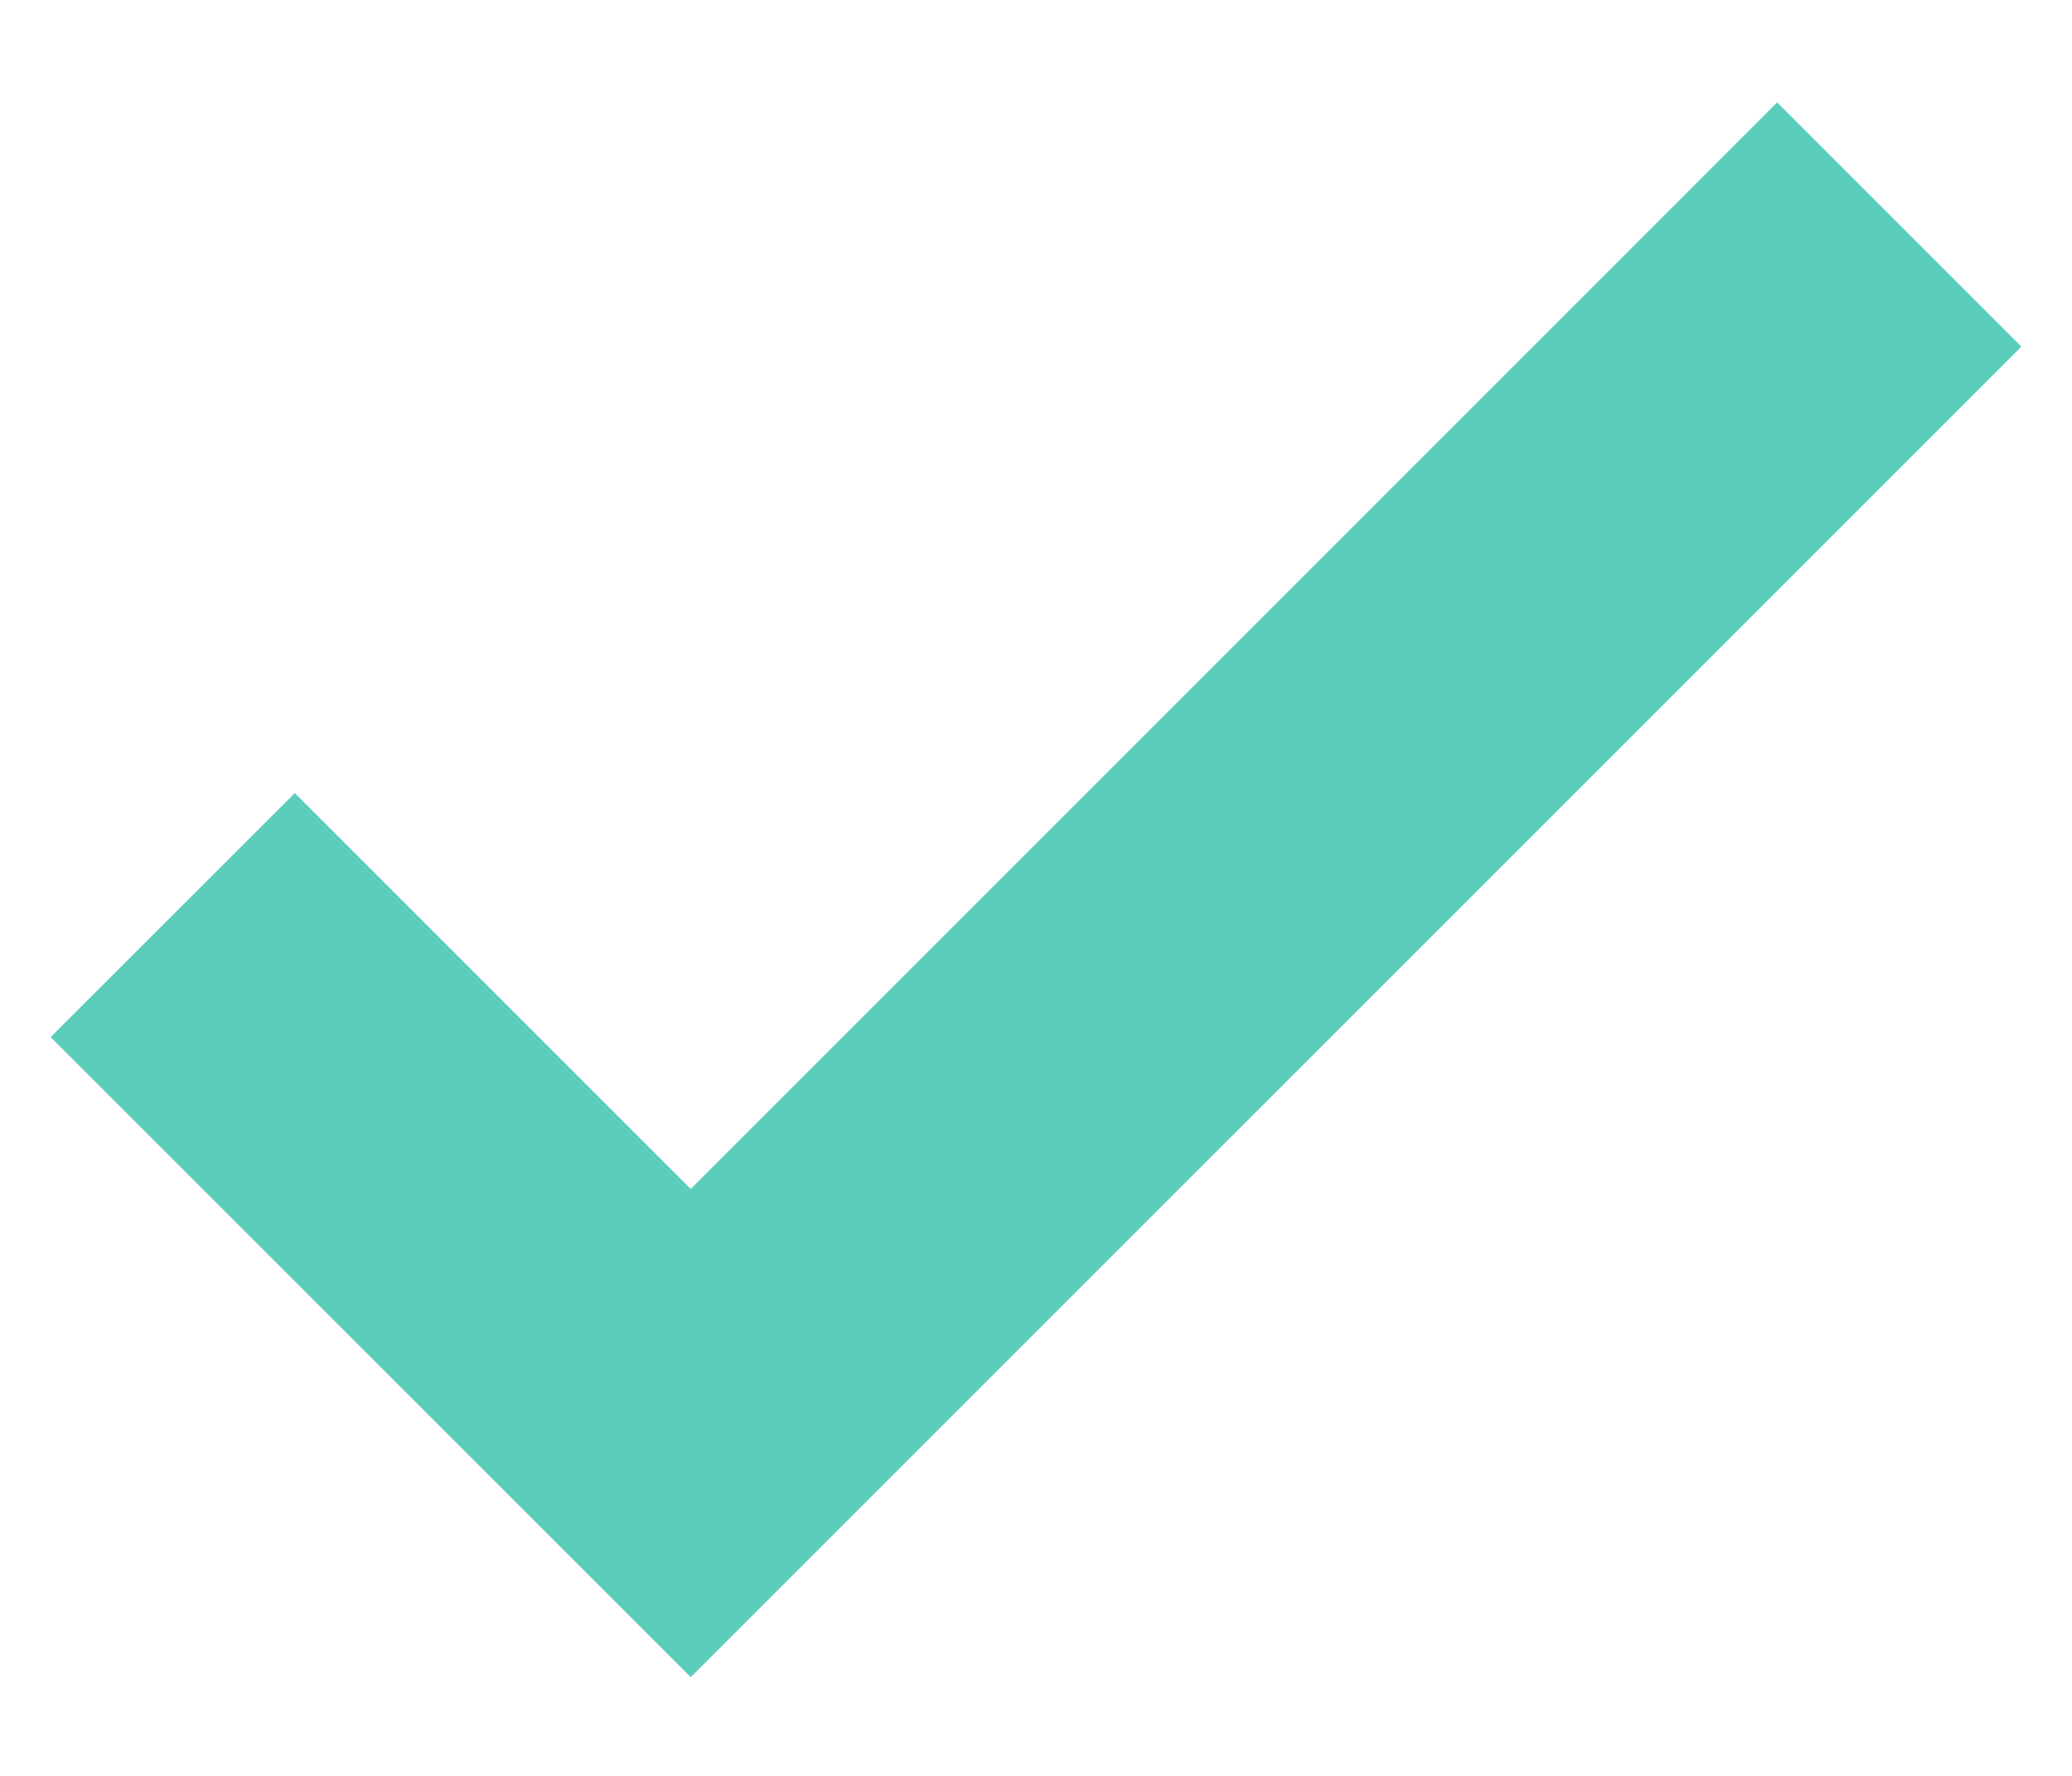
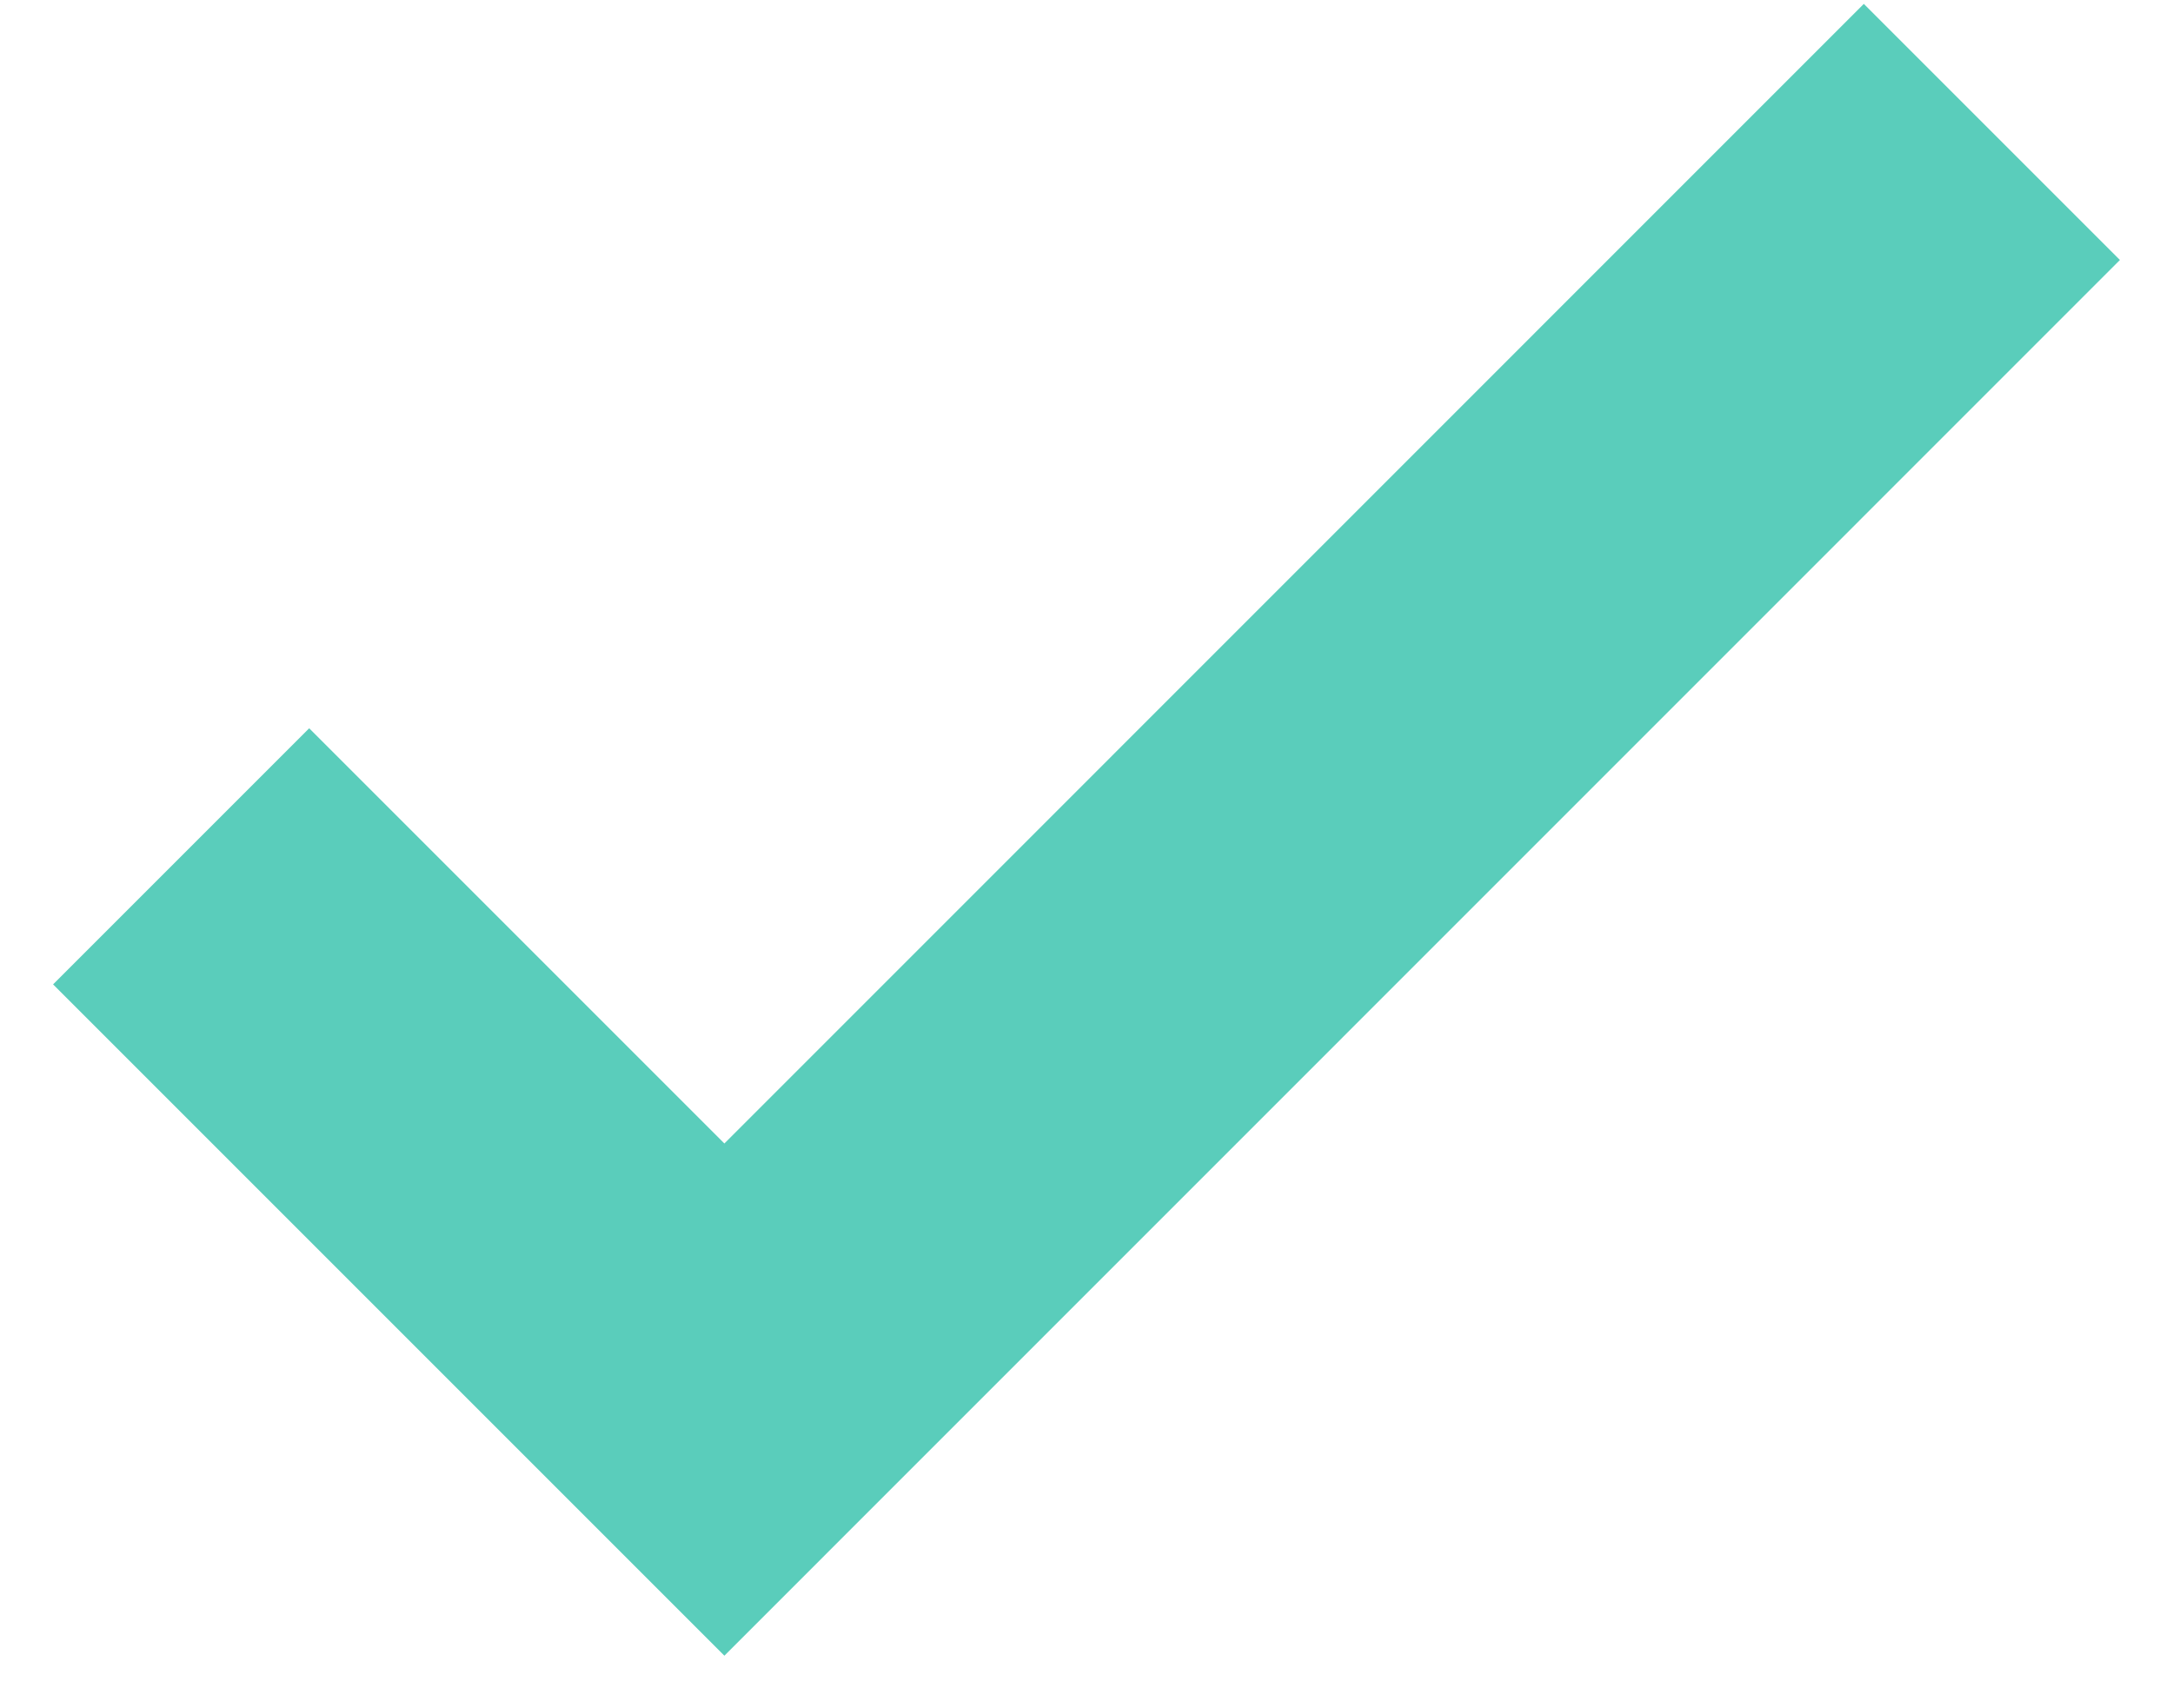
- <svg xmlns="http://www.w3.org/2000/svg" width="14" height="12" viewBox="0 0 14 12" fill="none">
-   <path fill-rule="evenodd" clip-rule="evenodd" d="M13.658 2.342L4.667 11.333L0.342 7.008L1.992 5.359L4.667 8.034L12.008 0.692L13.658 2.342Z" fill="#5ACDBB" />
+ <svg xmlns="http://www.w3.org/2000/svg" width="14" height="11" viewBox="0 0 14 11" fill="none">
+   <path fill-rule="evenodd" clip-rule="evenodd" d="M13.658 1.675L4.667 10.667L0.342 6.342L1.992 4.692L4.667 7.367L12.008 0.025L13.658 1.675Z" fill="#5ACDBB" />
</svg>
